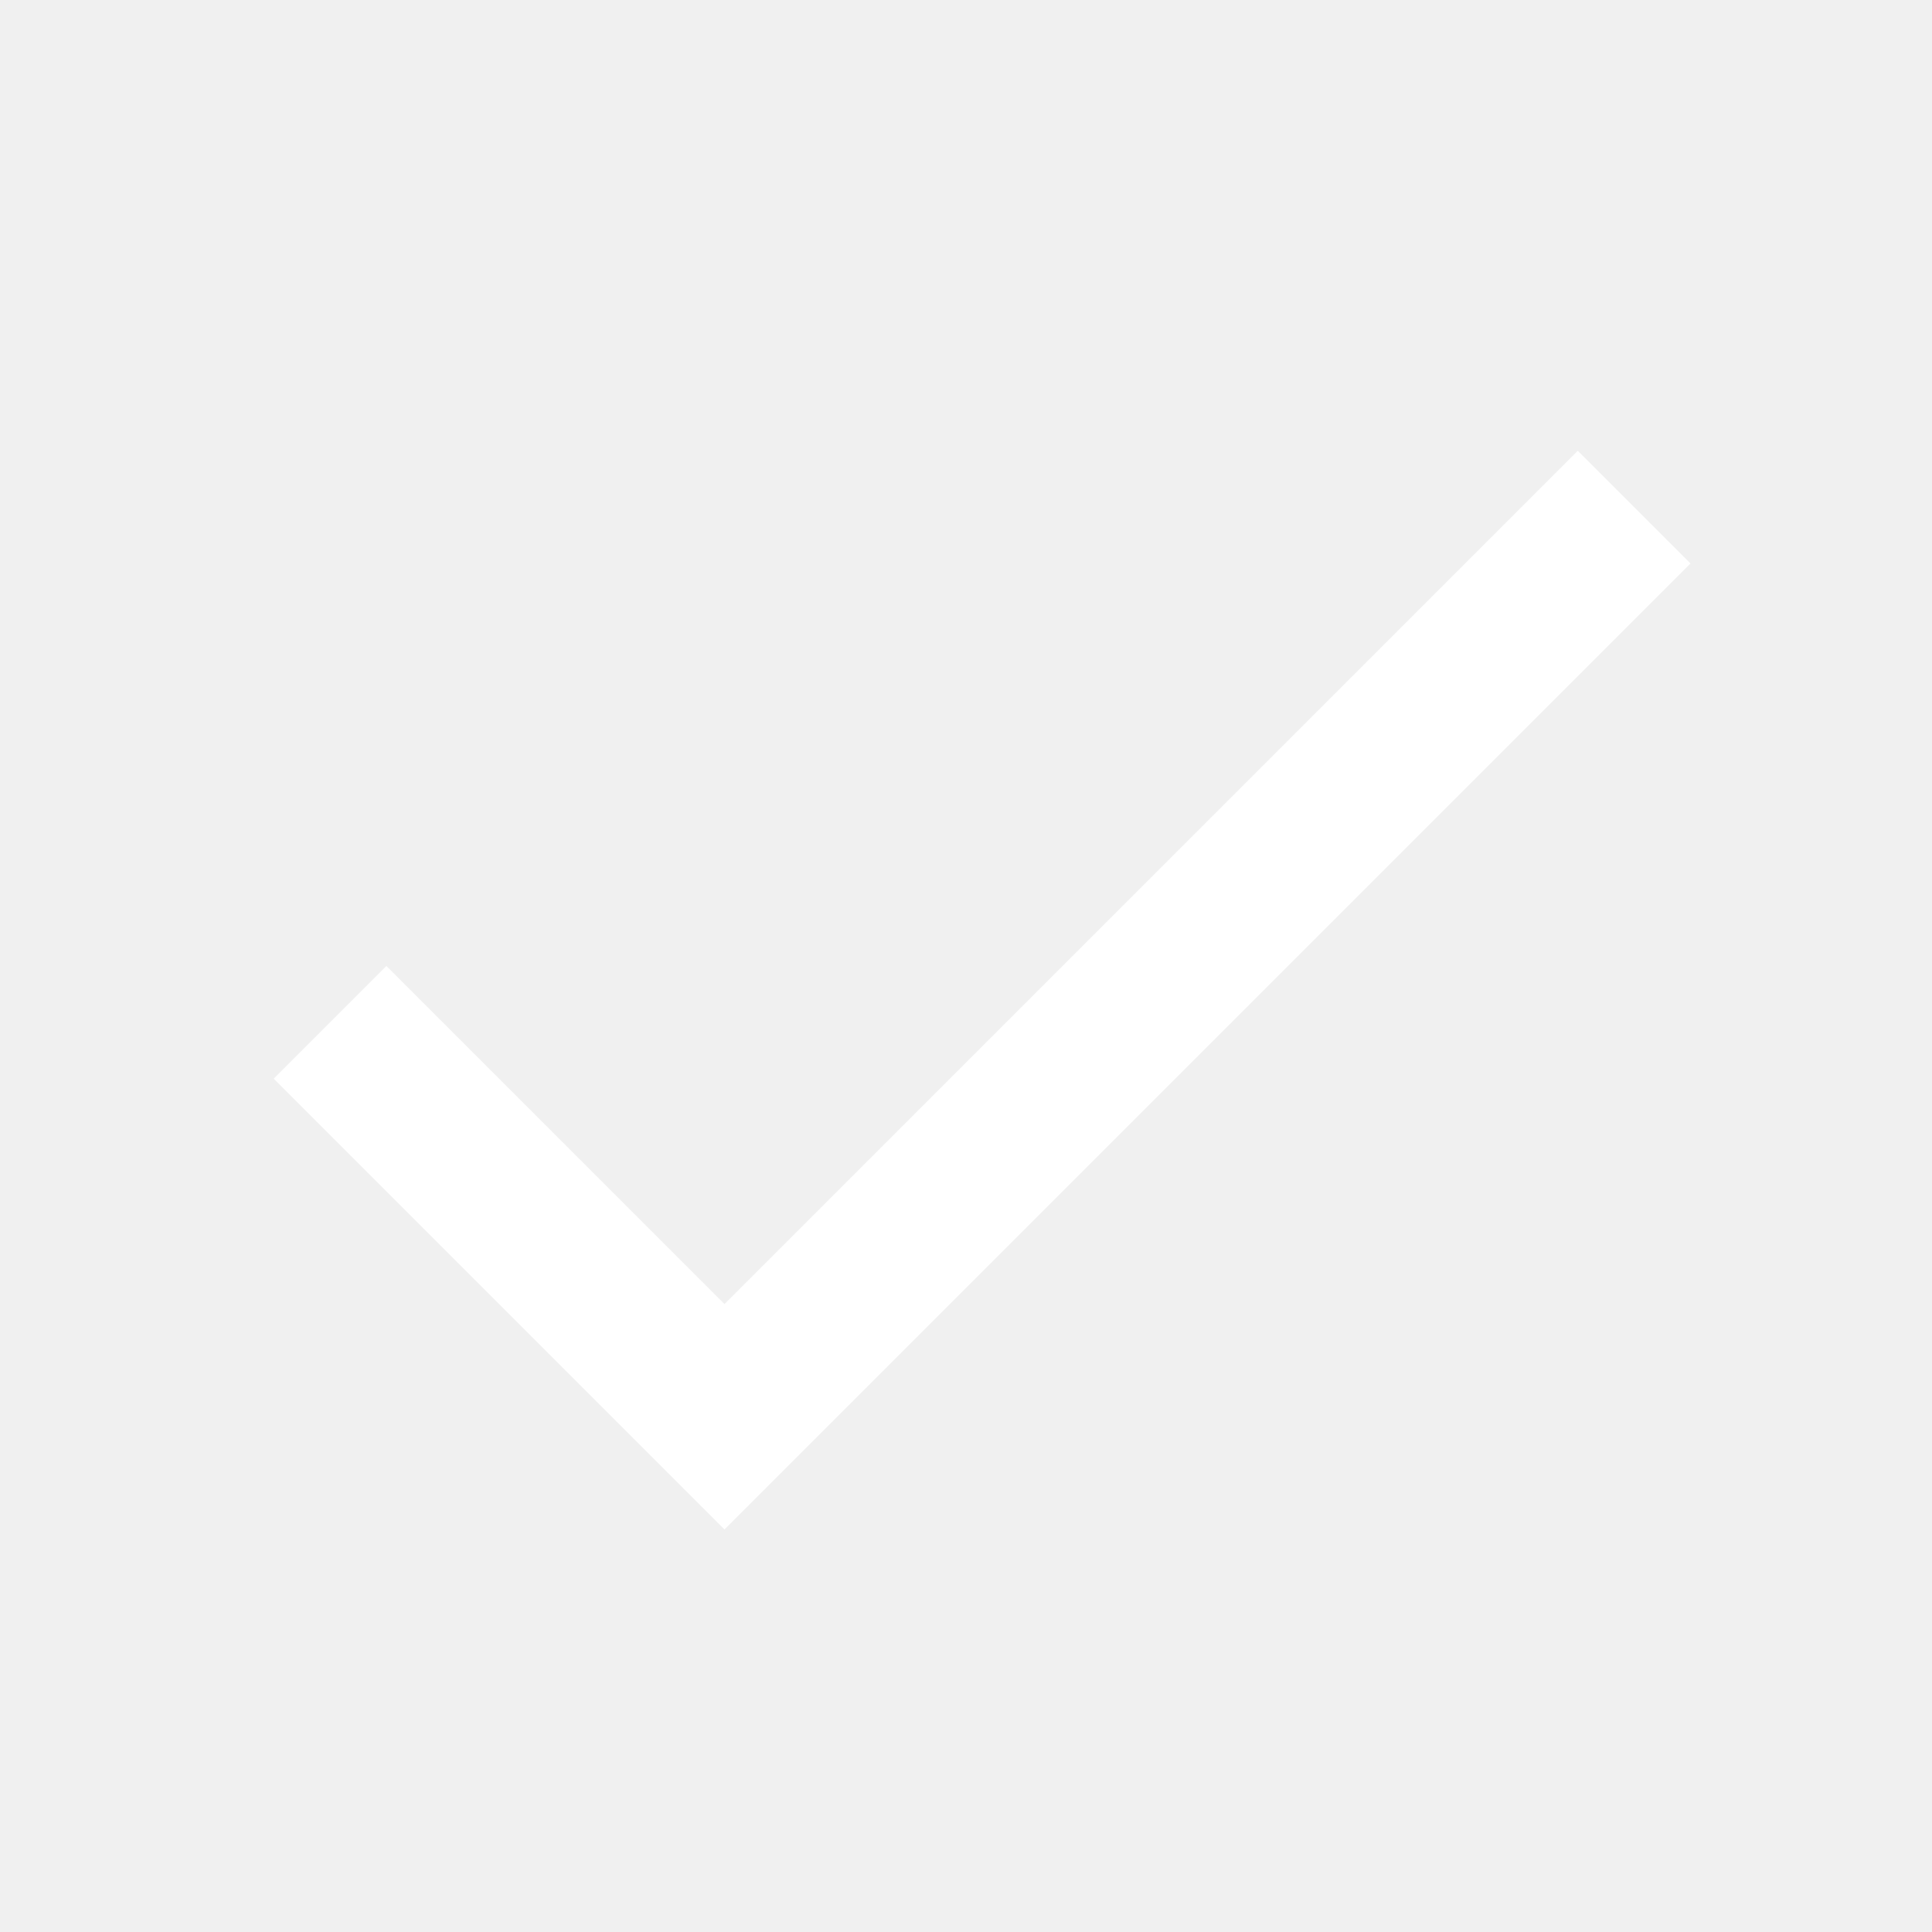
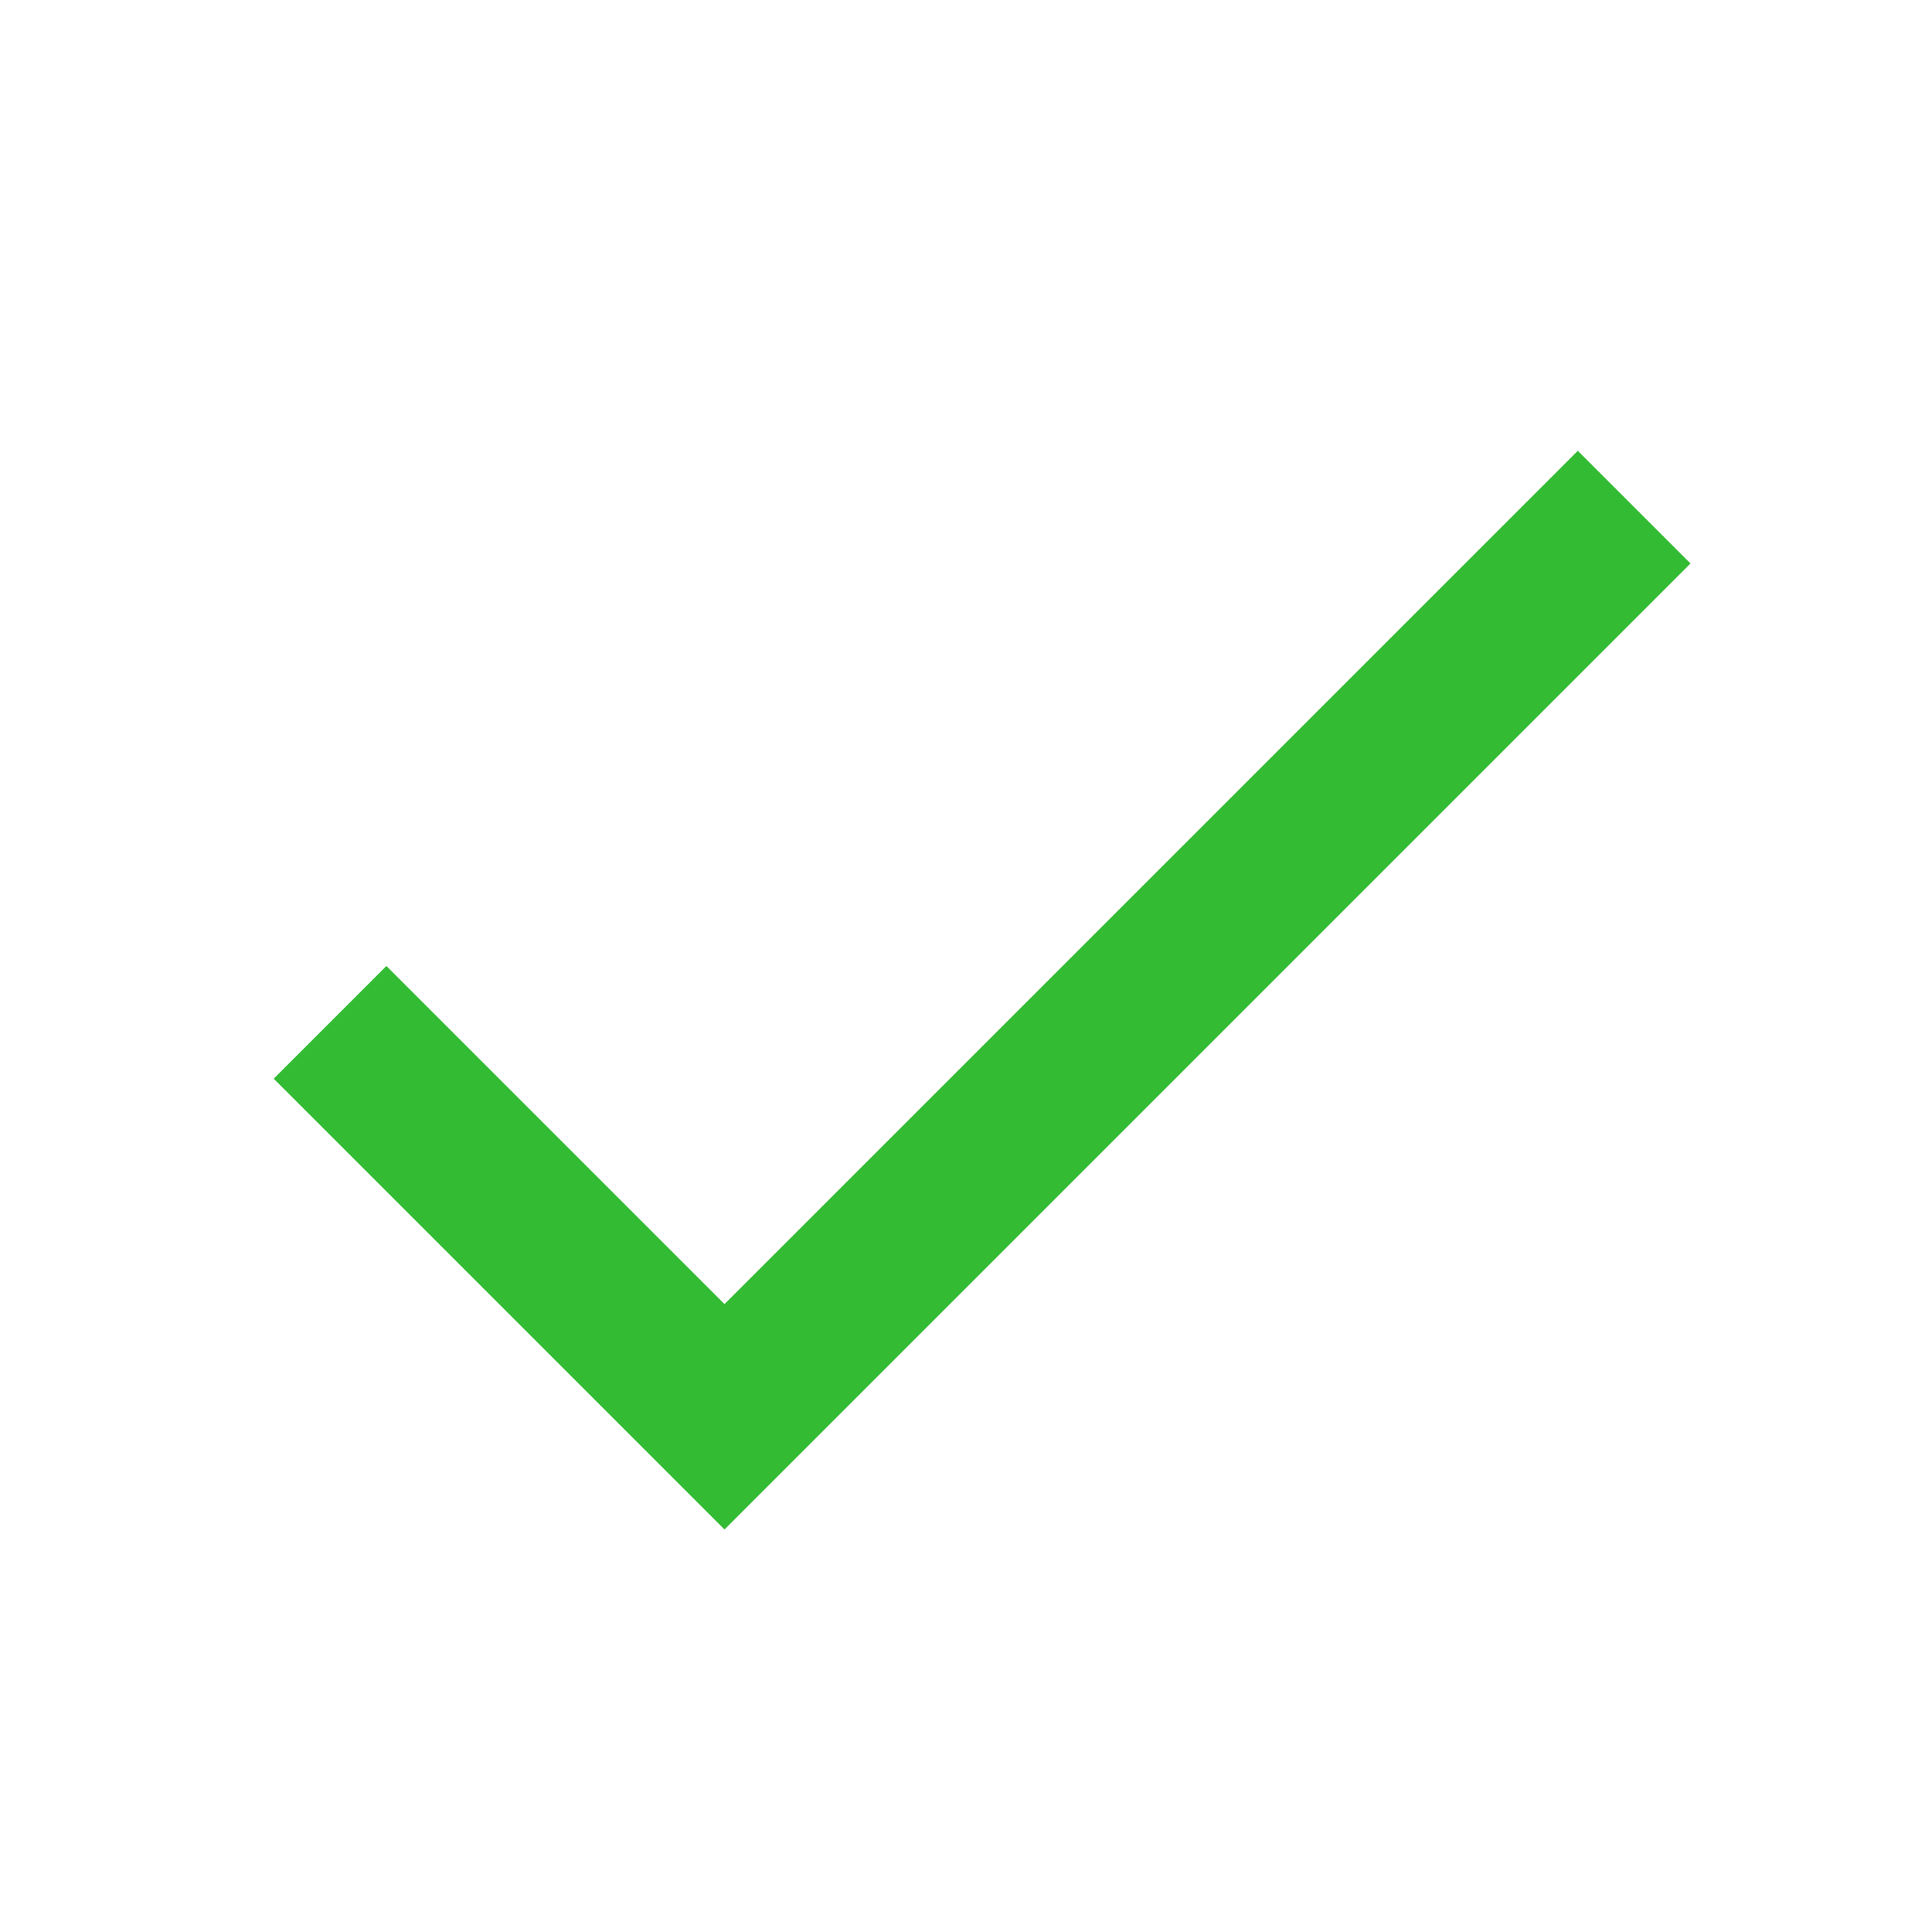
- <svg xmlns="http://www.w3.org/2000/svg" width="24" height="24" viewBox="0 0 24 24">
-   <path fill="none" d="M0 0h24v24H0z" />
-   <path fill="#fff" d="M9 16.2L4.8 12l-1.4 1.4L9 19 21 7l-1.4-1.4L9 16.2z" />
+ <svg xmlns="http://www.w3.org/2000/svg" width="50" height="50" viewBox="0 0 24 24">
+   <path fill="#ffffff" d="M0 0h24v24H0z" />
+   <path fill="#33bb33" d="M9 16.2L4.8 12l-1.4 1.4L9 19 21 7l-1.4-1.4L9 16.2z" />
</svg>
